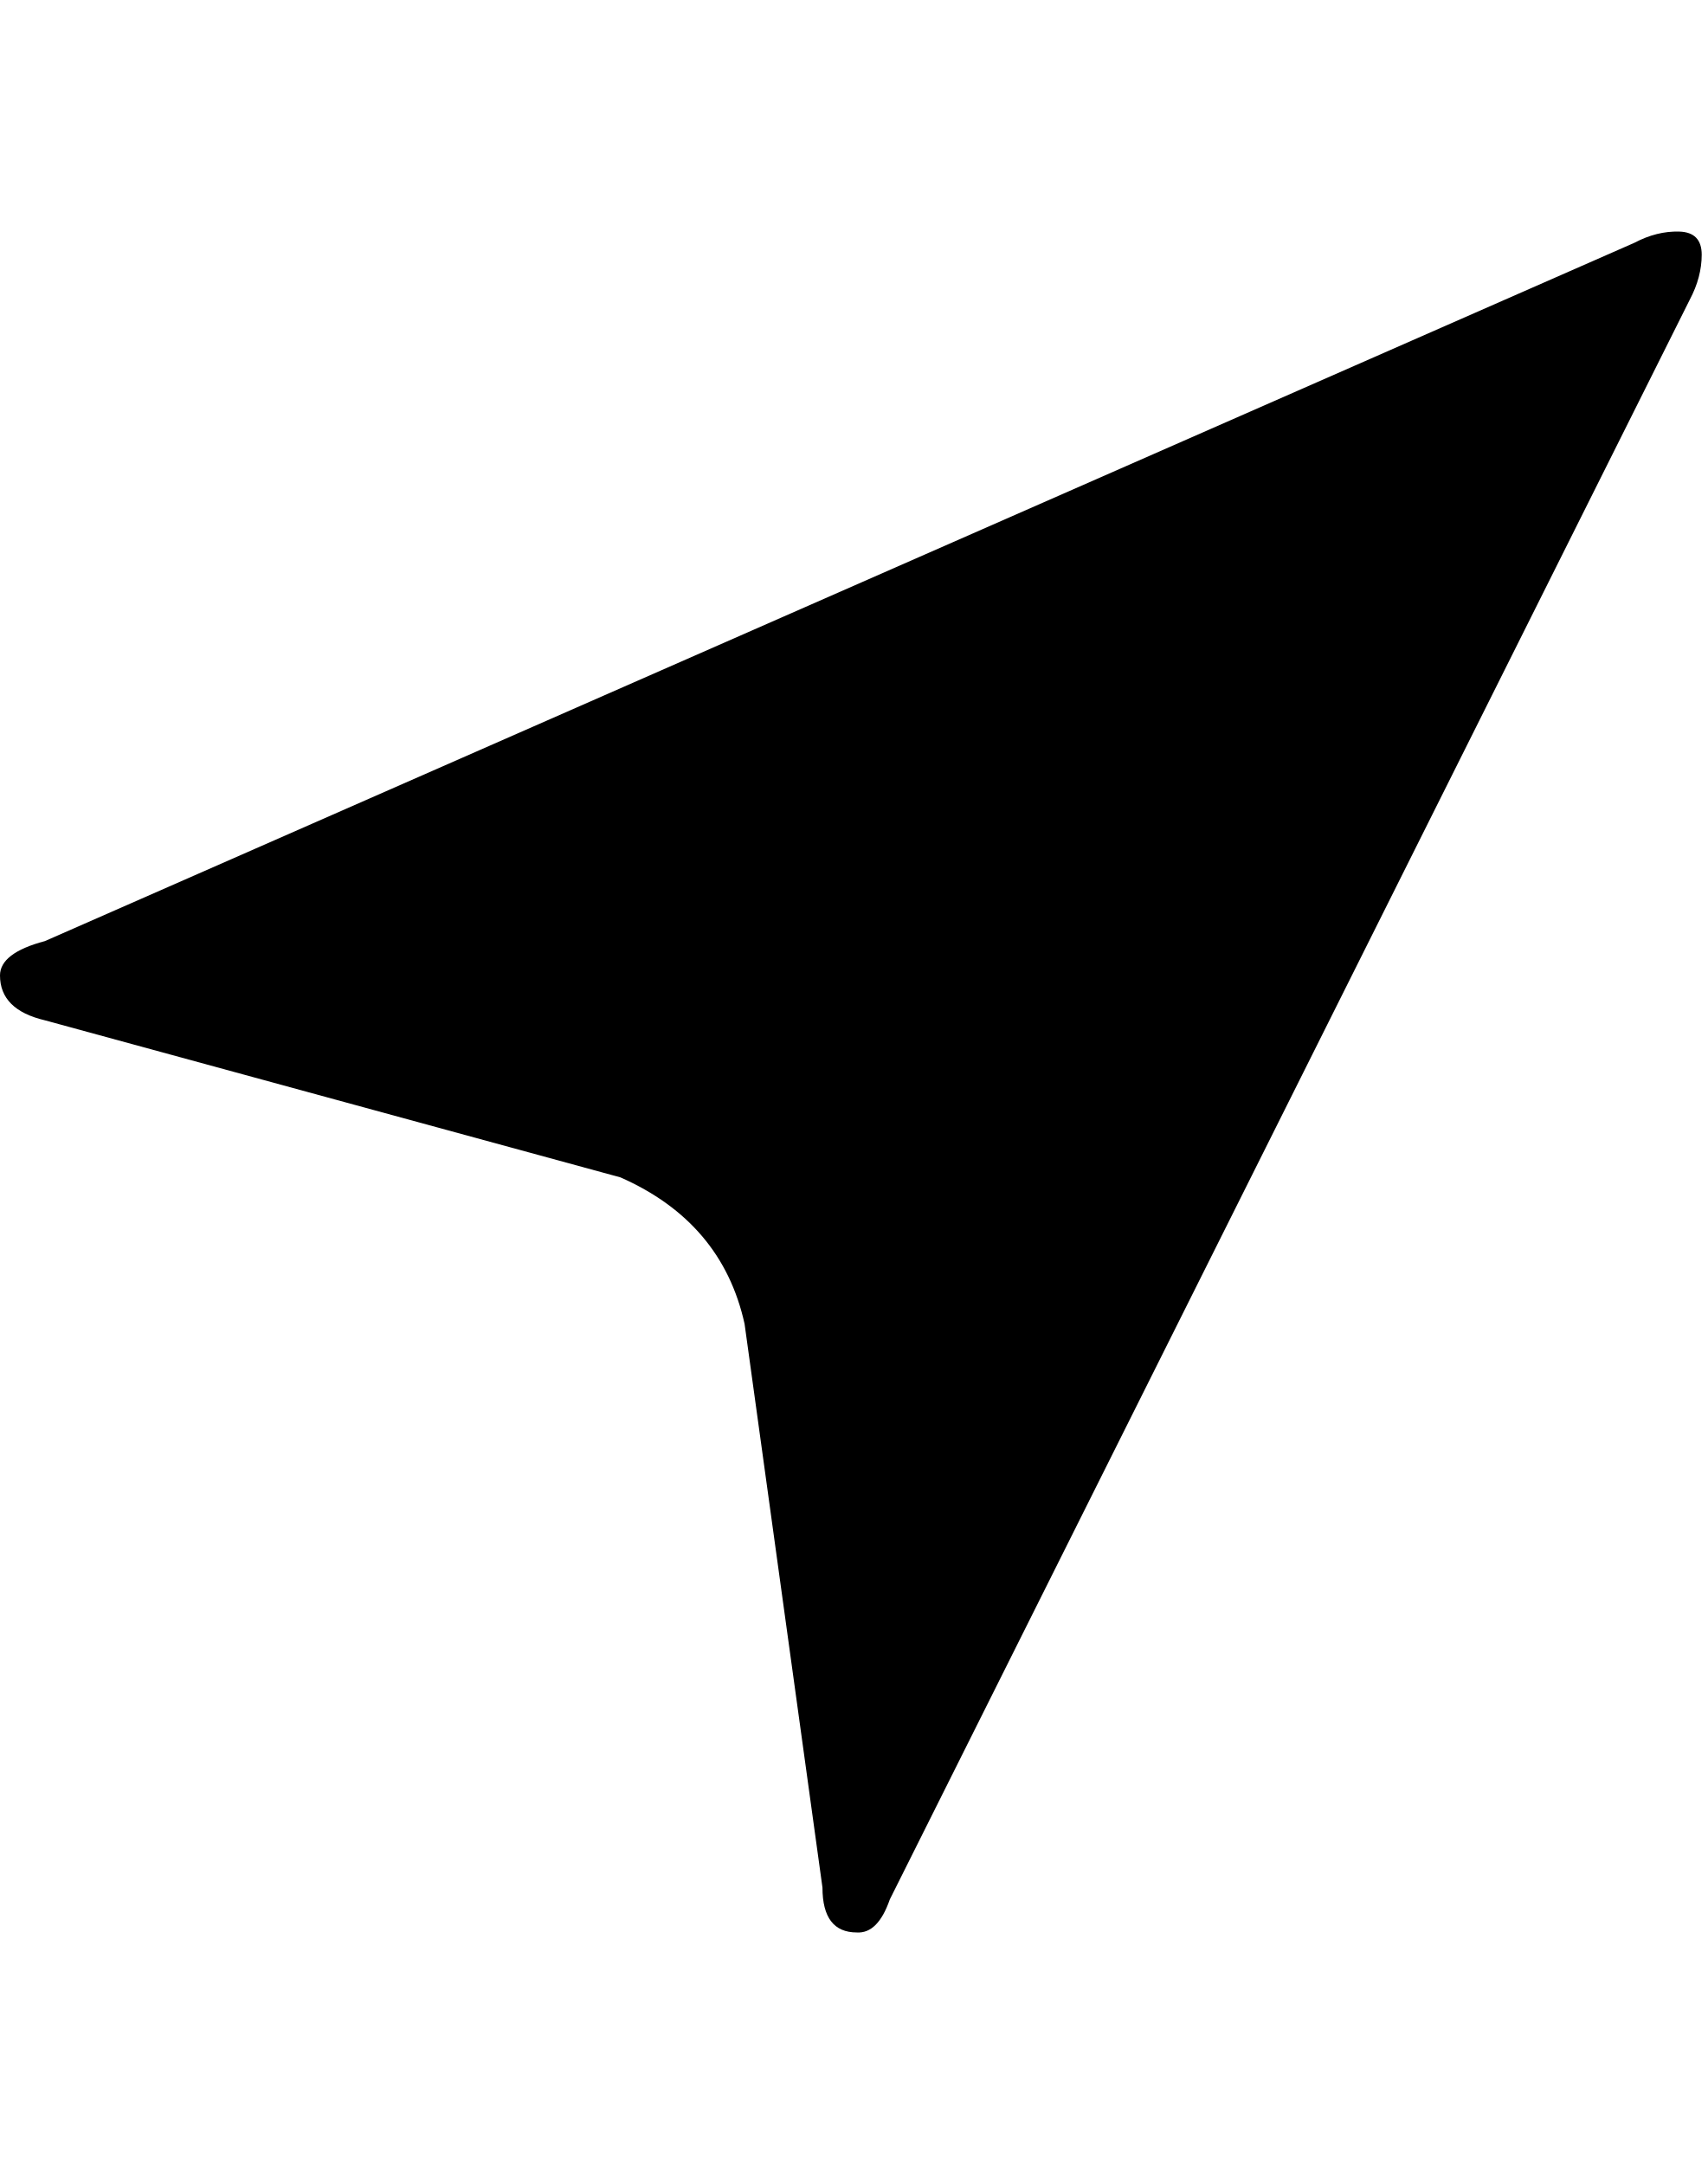
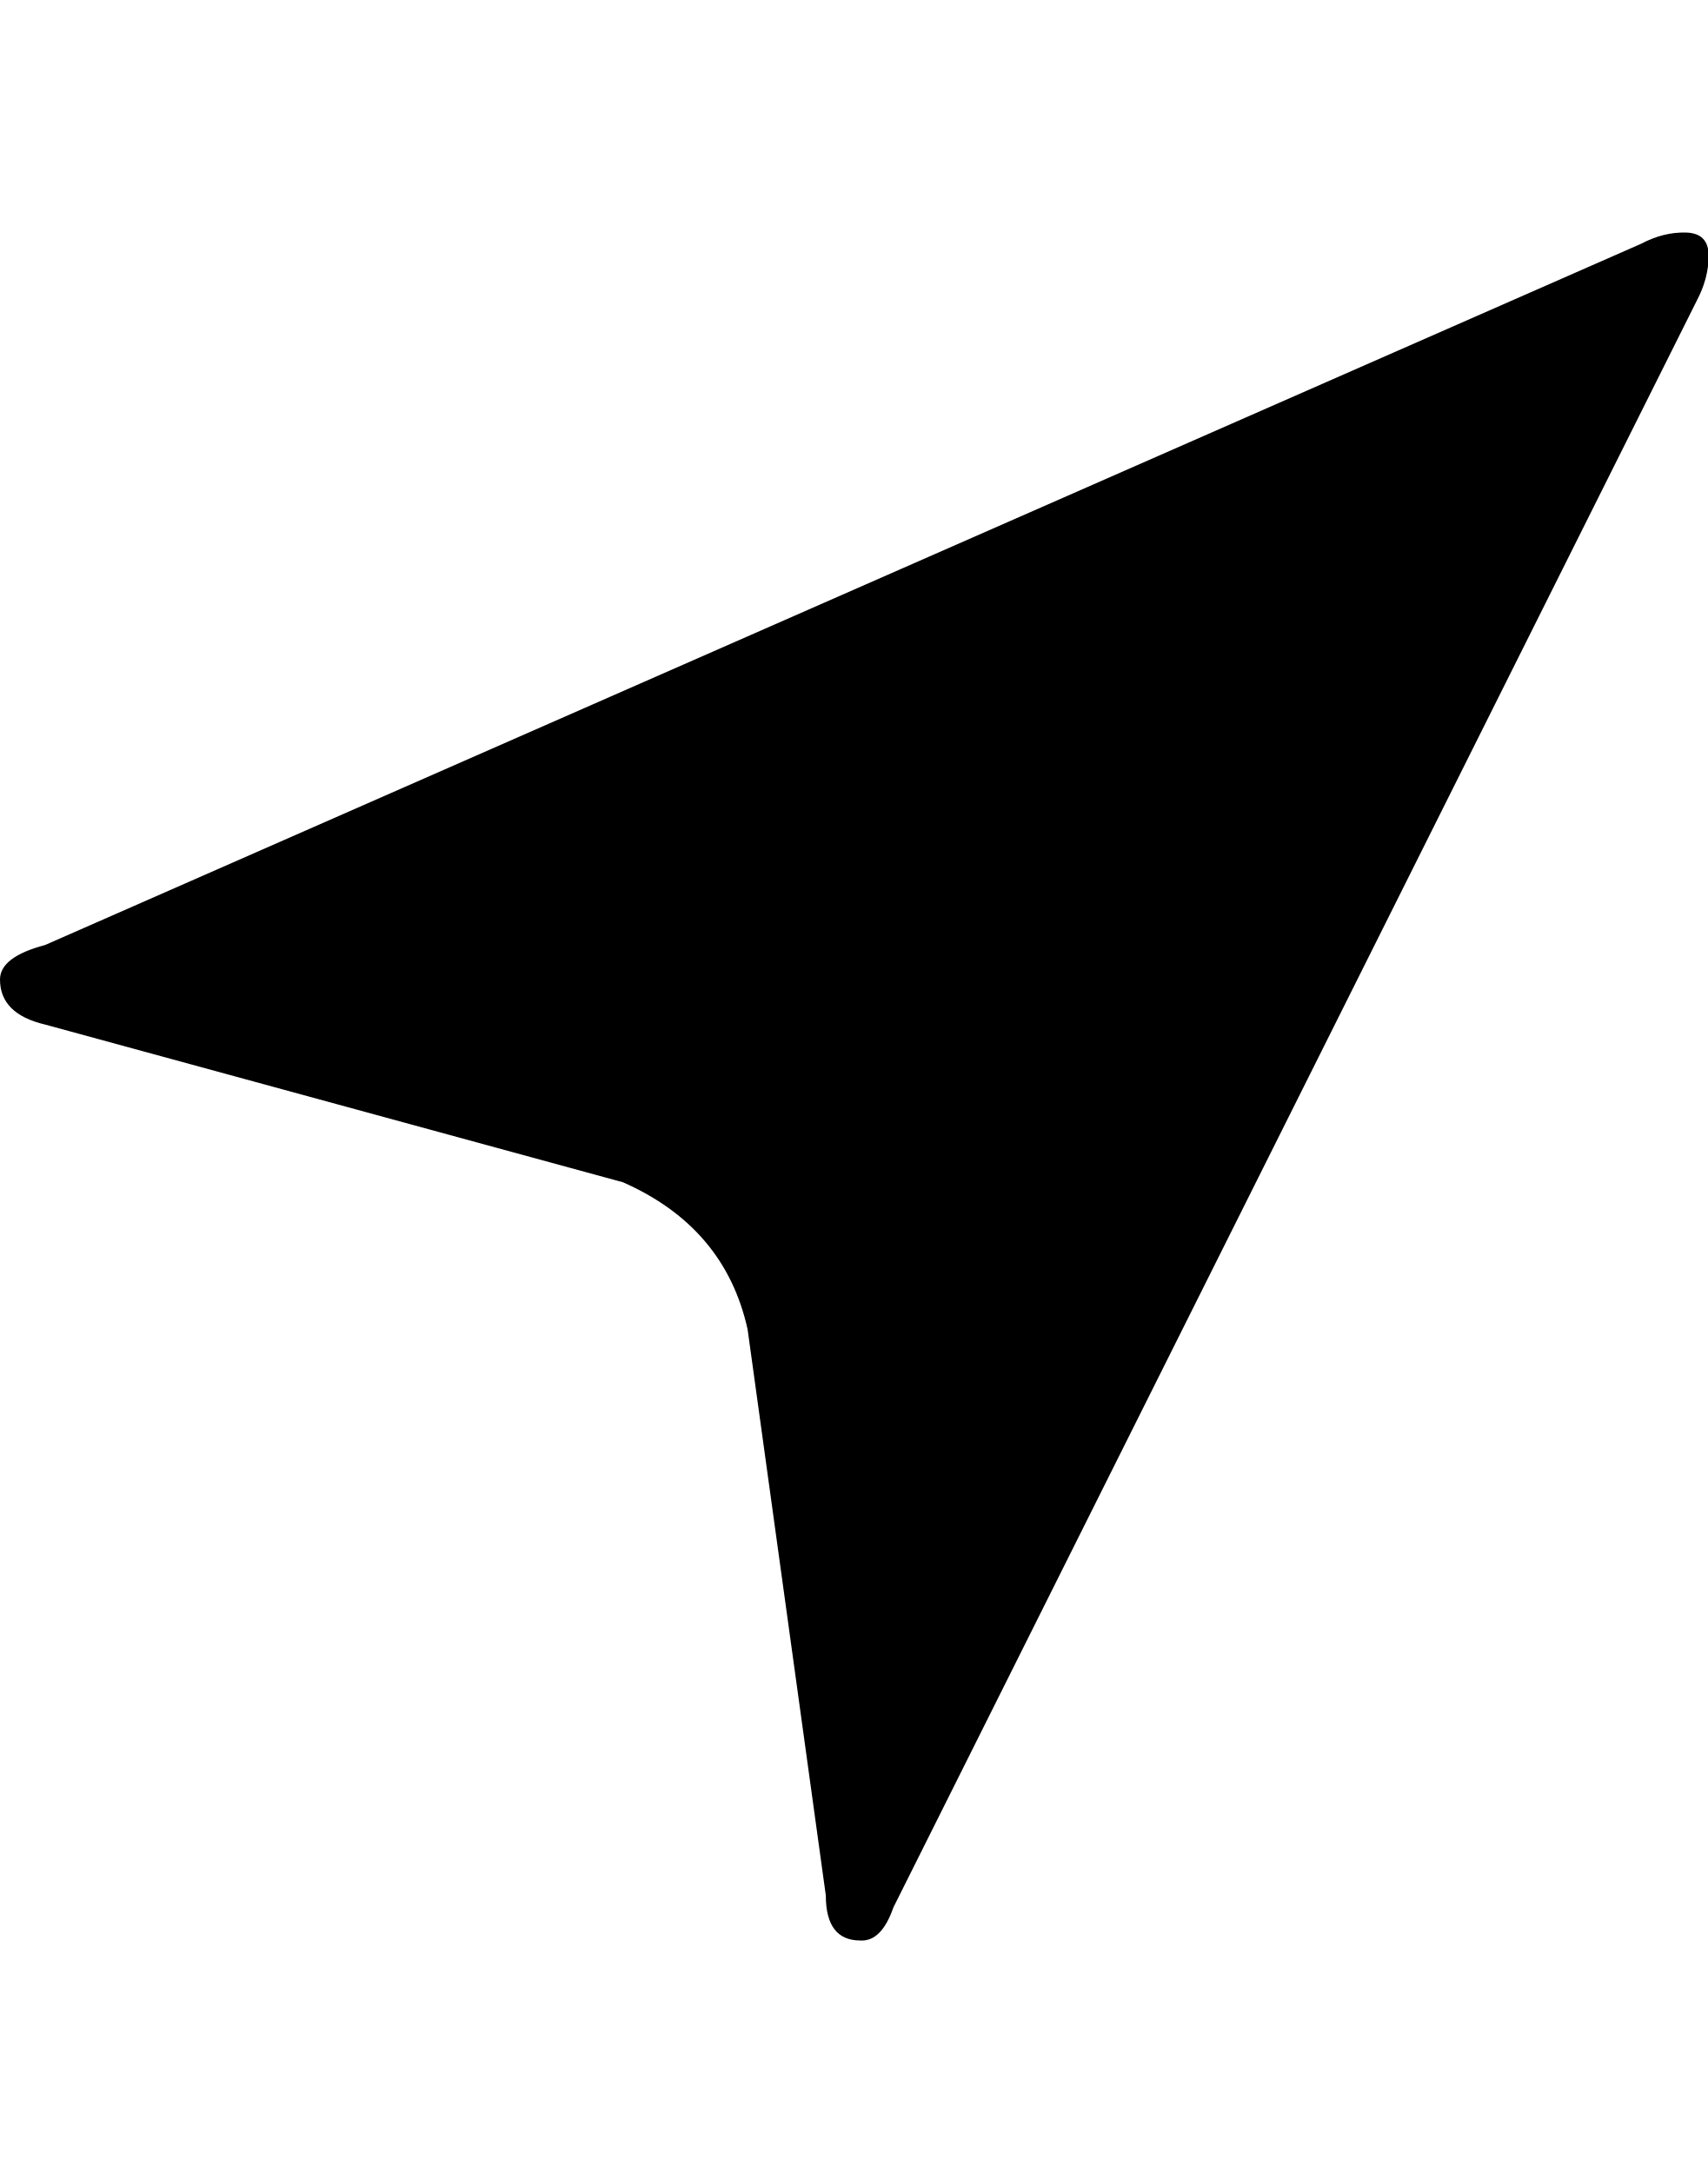
- <svg xmlns="http://www.w3.org/2000/svg" height="1000" width="789">
+ <svg xmlns="http://www.w3.org/2000/svg" height="1000" width="786">
  <path d="M0 450.751q0 -10.37 20.74 -15.86l734.44 -322.69q10.37 -5.49 20.74 -5.185t10.37 10.675 -5.49 20.74l-369.66 739.32q-5.49 15.86 -15.25 15.25 -15.86 0 -15.86 -20.74l-35.99 -260.47q-10.37 -46.97 -57.34 -67.71l-265.96 -72.59q-20.74 -4.88 -20.74 -20.74z" />
</svg>
